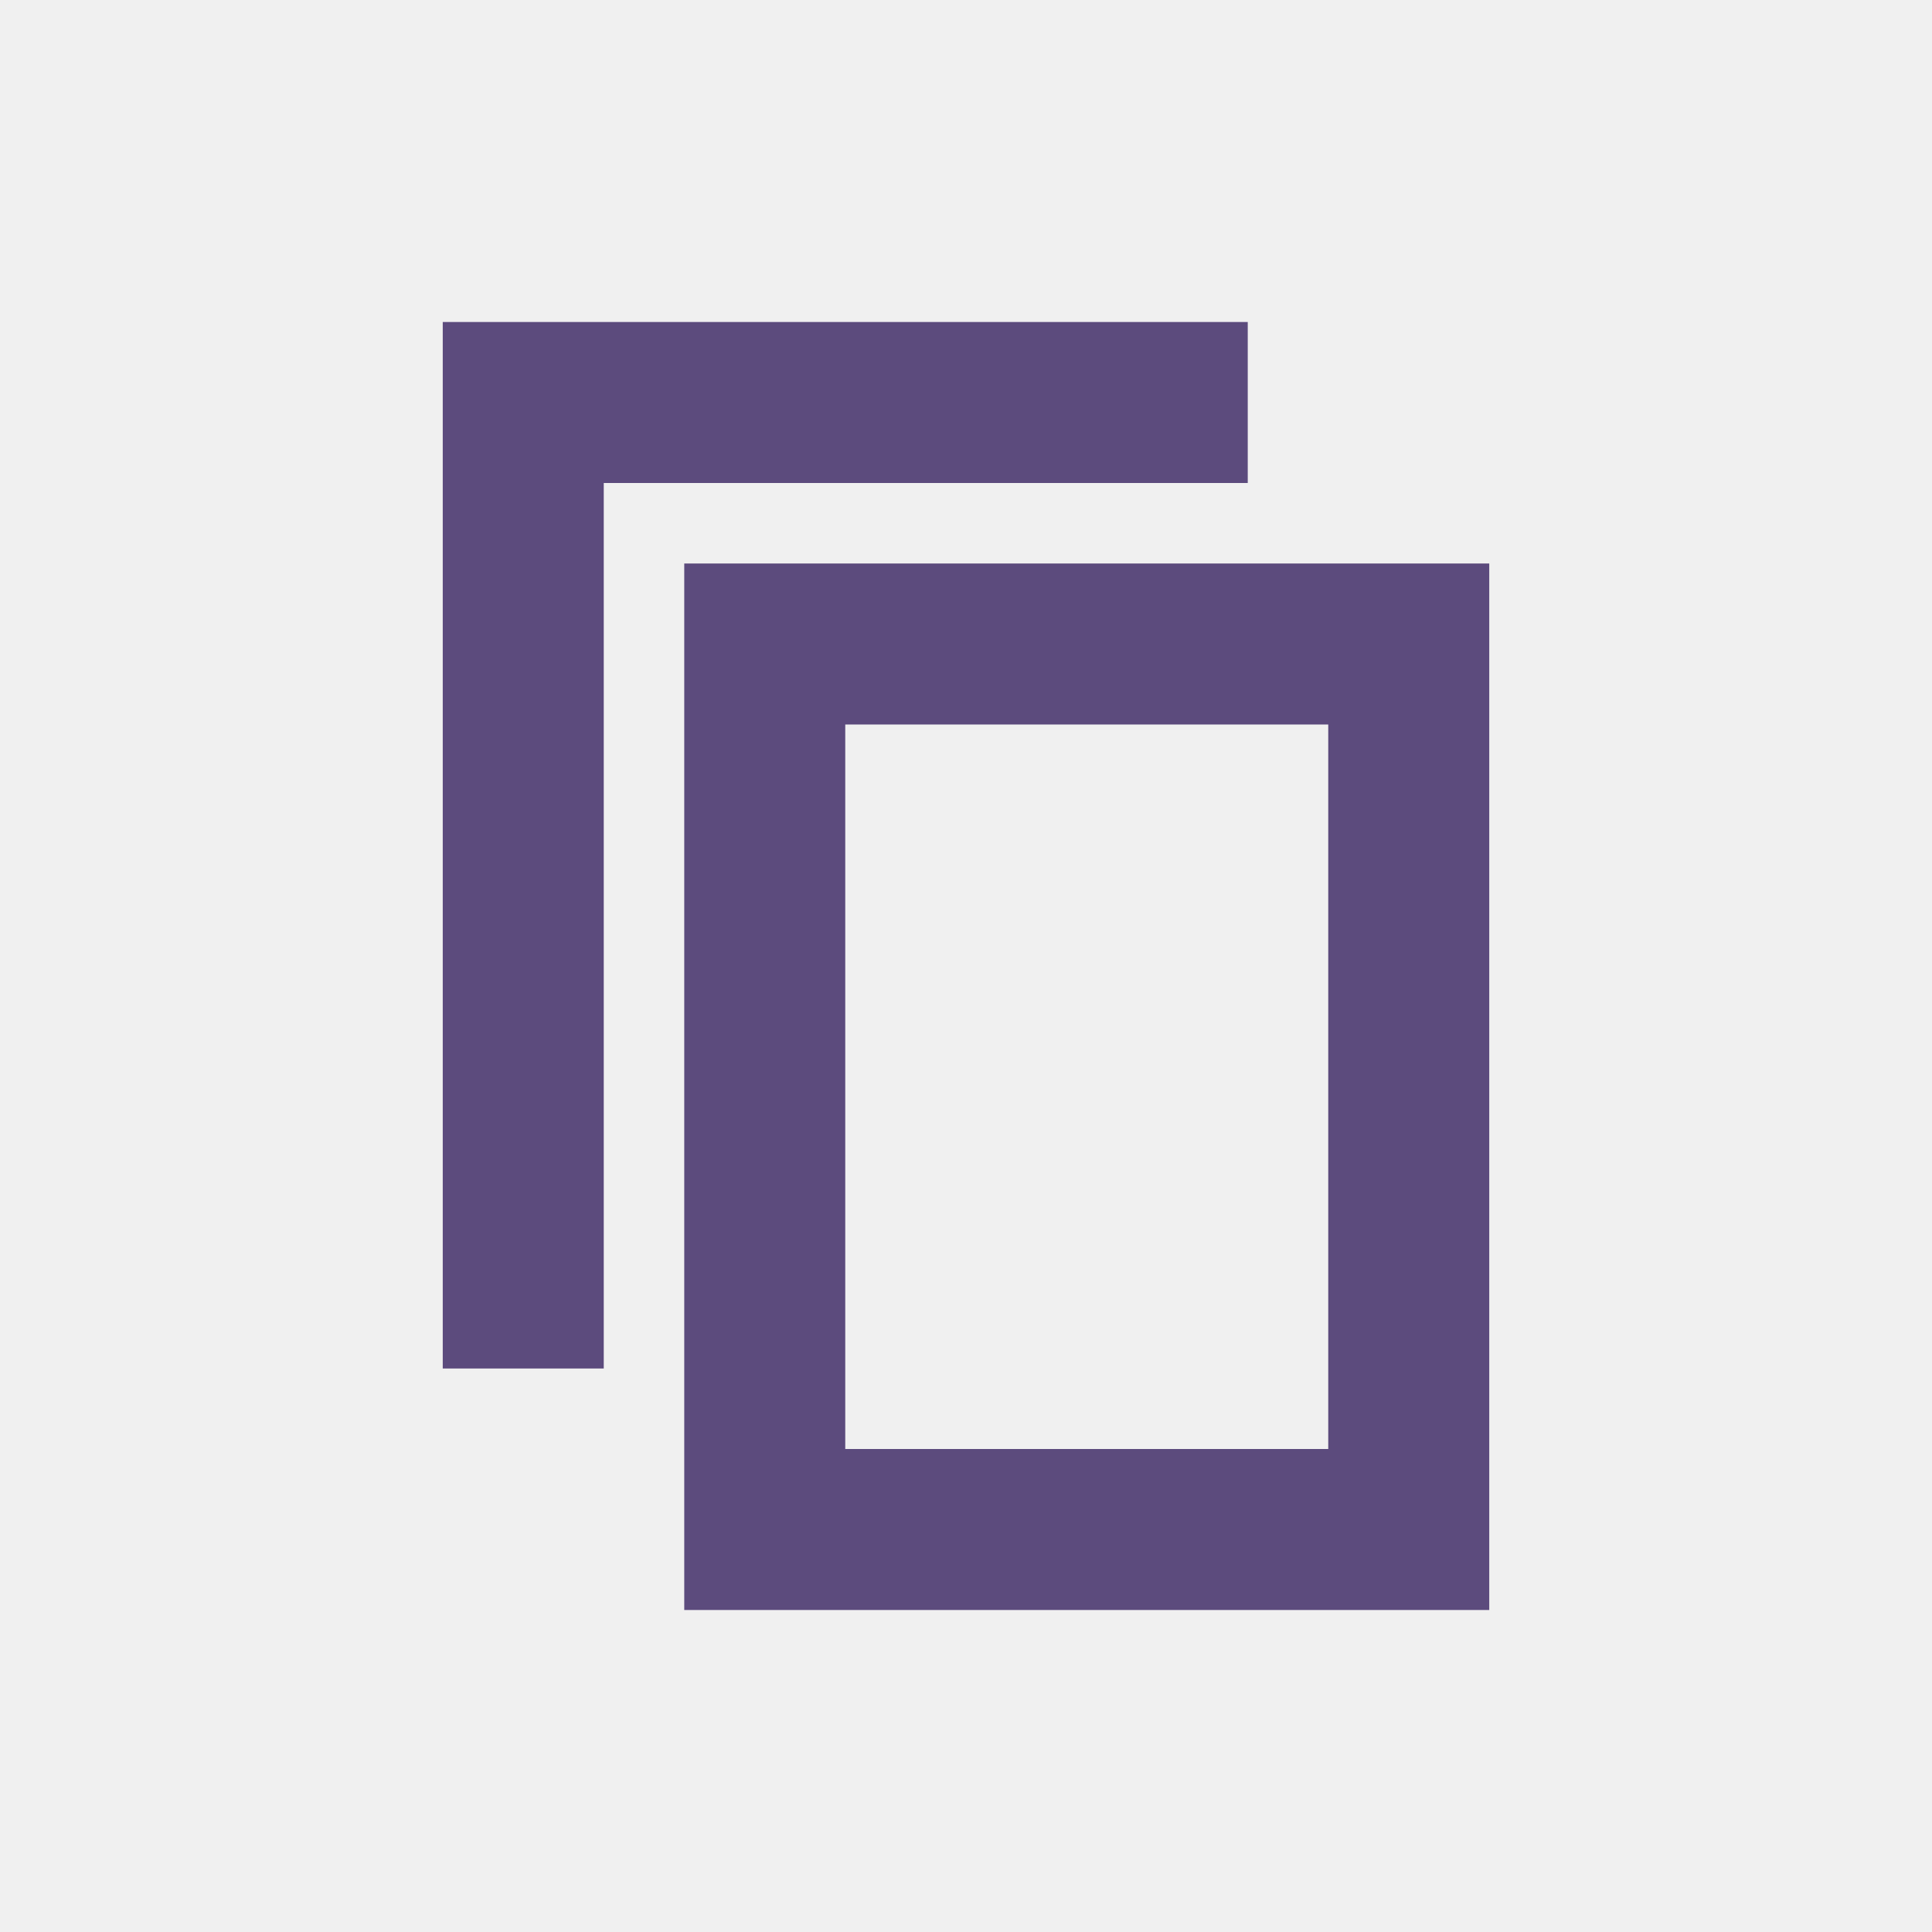
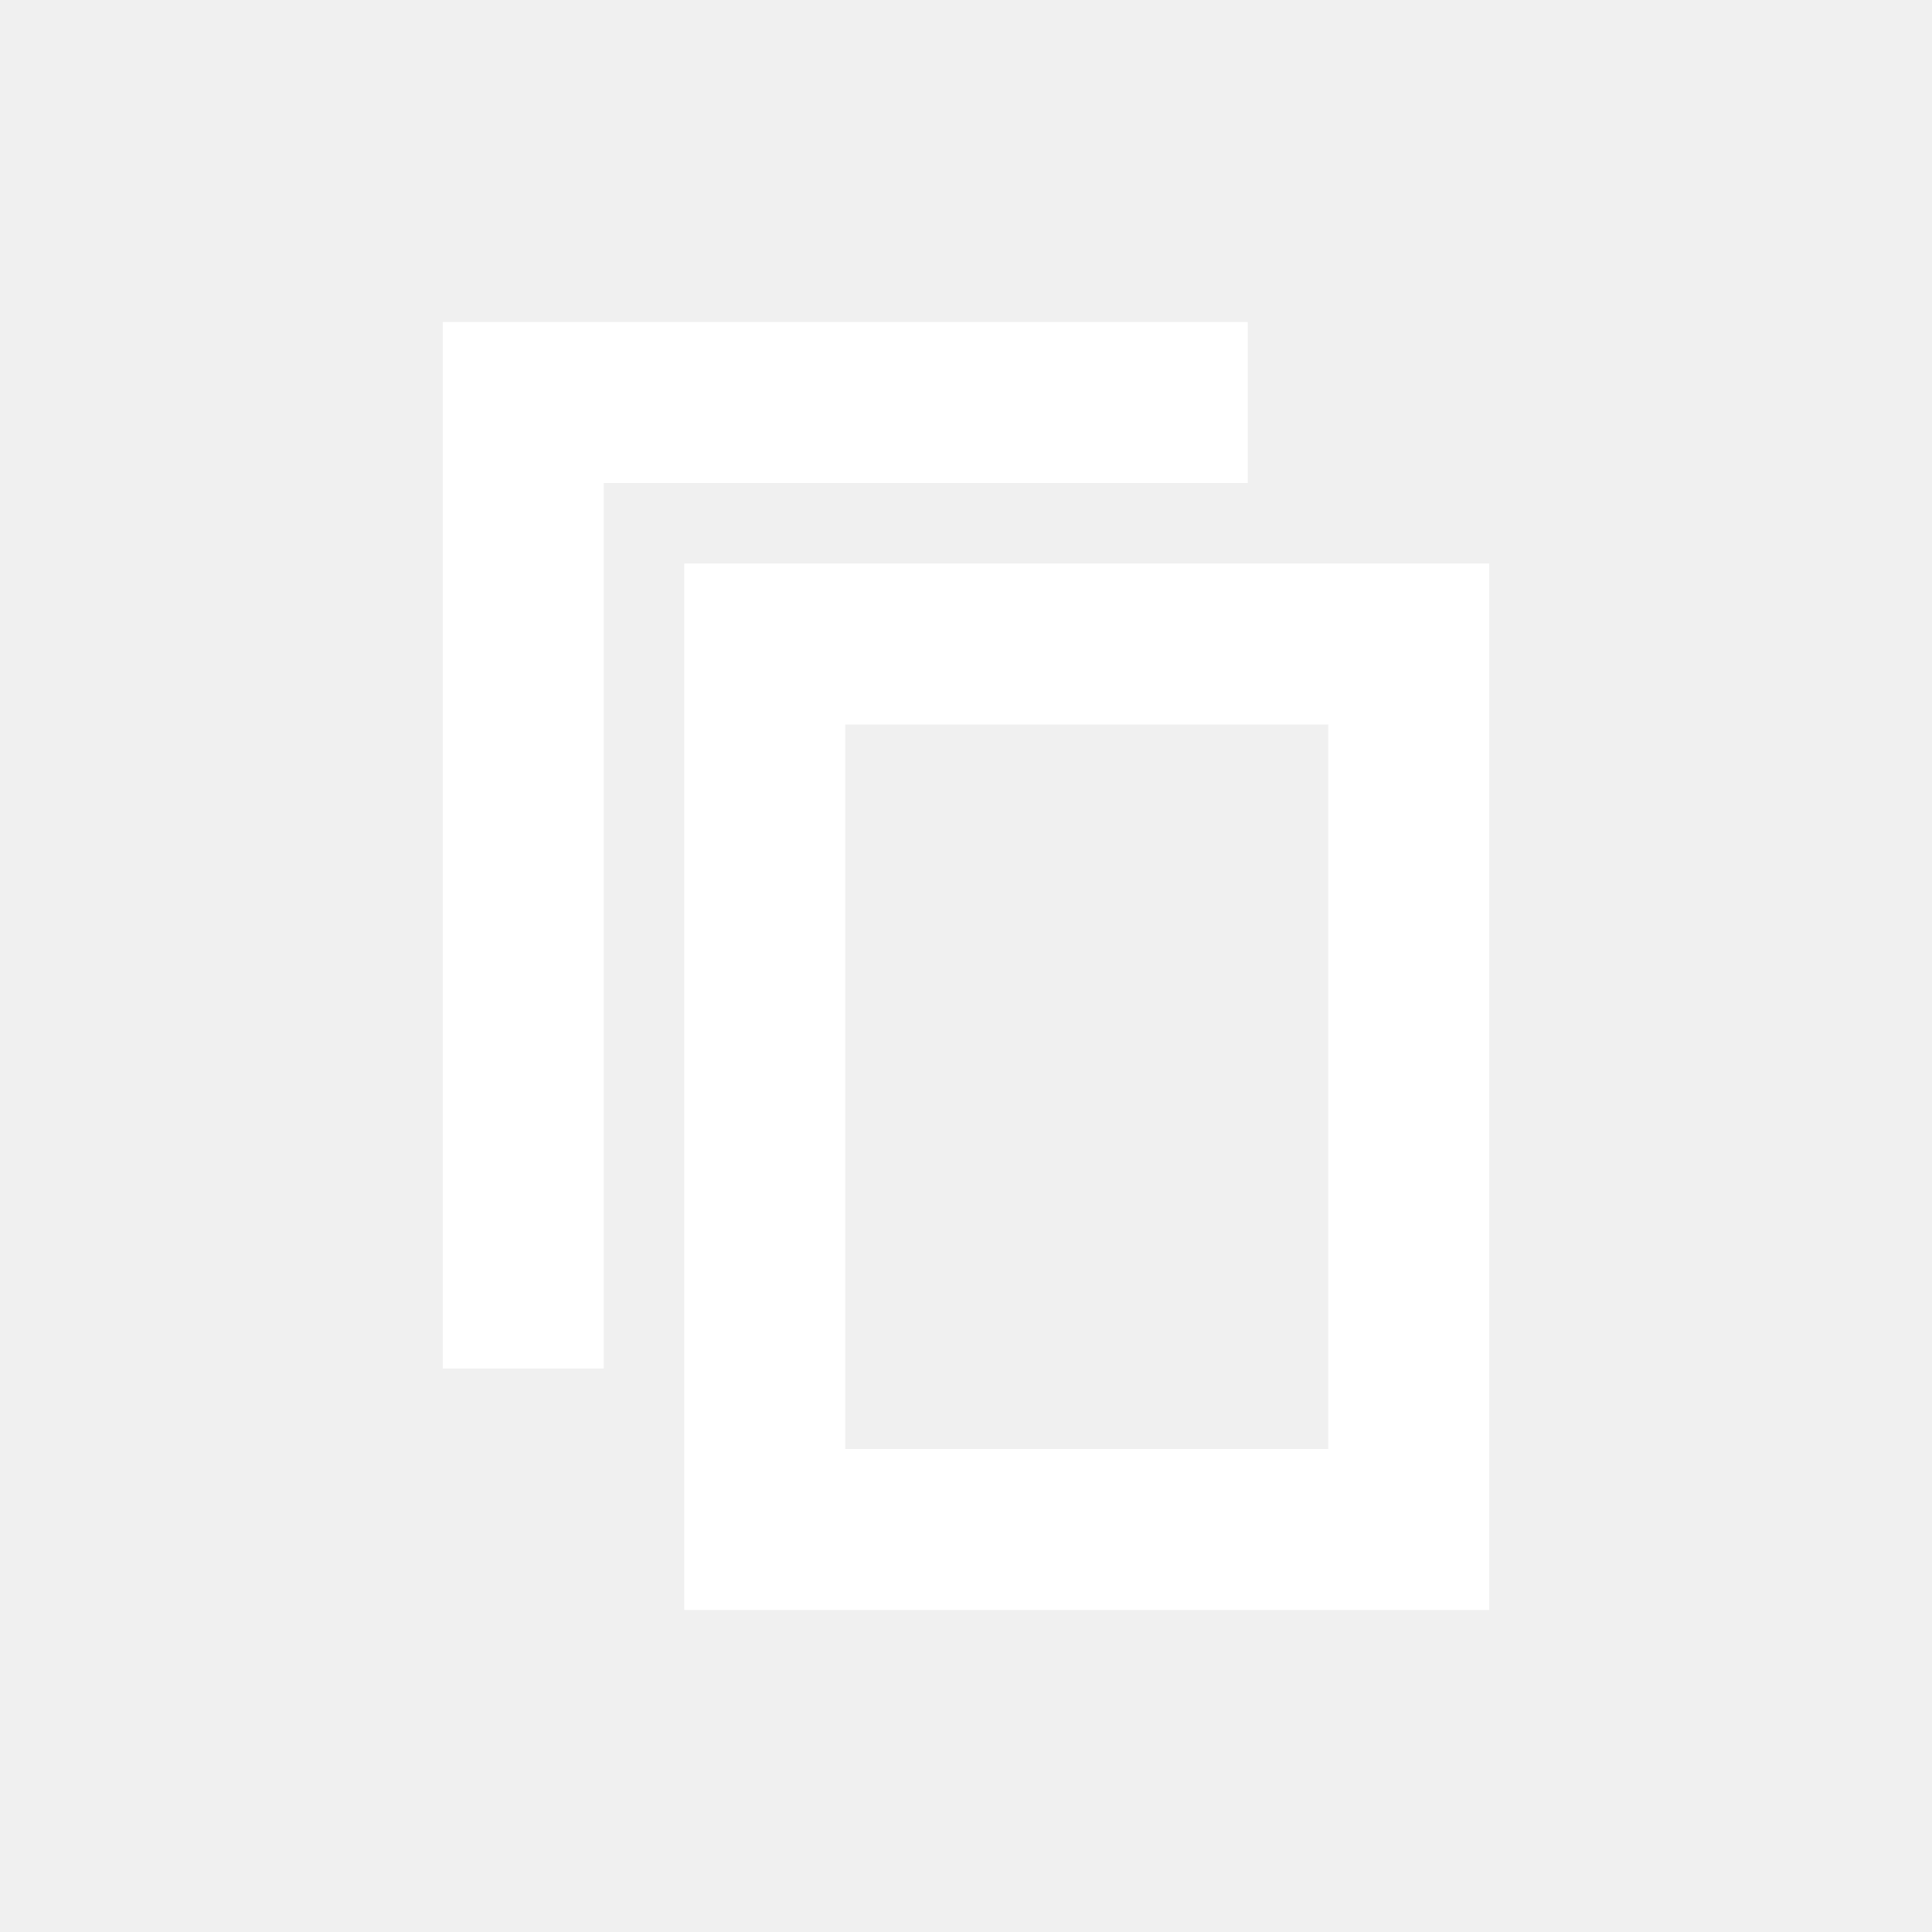
<svg xmlns="http://www.w3.org/2000/svg" width="24px" height="24px" viewBox="0 0 24 24" version="1.1">
  <g id="Artboard" stroke="none" stroke-width="1" fill="none" fill-rule="evenodd">
    <g id="ic-copy" transform="translate(2, 2)">
-       <g id="Group_8993" transform="translate(3, 2)" fill="#5C4B7D" fill-rule="nonzero">
+       <g id="Group_8993" transform="translate(3, 2)" fill="white" fill-rule="nonzero">
        <polygon id="Path_18959" points="2.5 13 0.5 13 0.5 0 10.5 0 10.5 2 2.5 2" />
      </g>
      <polygon id="Rectangle_4640" points="0 0 20 0 20 20 0 20" />
-       <g id="Group_8994" transform="translate(6, 5)" fill="#5C4B7D" fill-rule="nonzero">
+       <g id="Group_8994" transform="translate(6, 5)" fill="white" fill-rule="nonzero">
        <path d="M10.5,13 L0.5,13 L0.5,0 L10.5,0 L10.5,13 Z M2.5,11 L8.5,11 L8.5,2 L2.5,2 L2.5,11 Z" id="Path_18960" />
      </g>
    </g>
  </g>
</svg>
